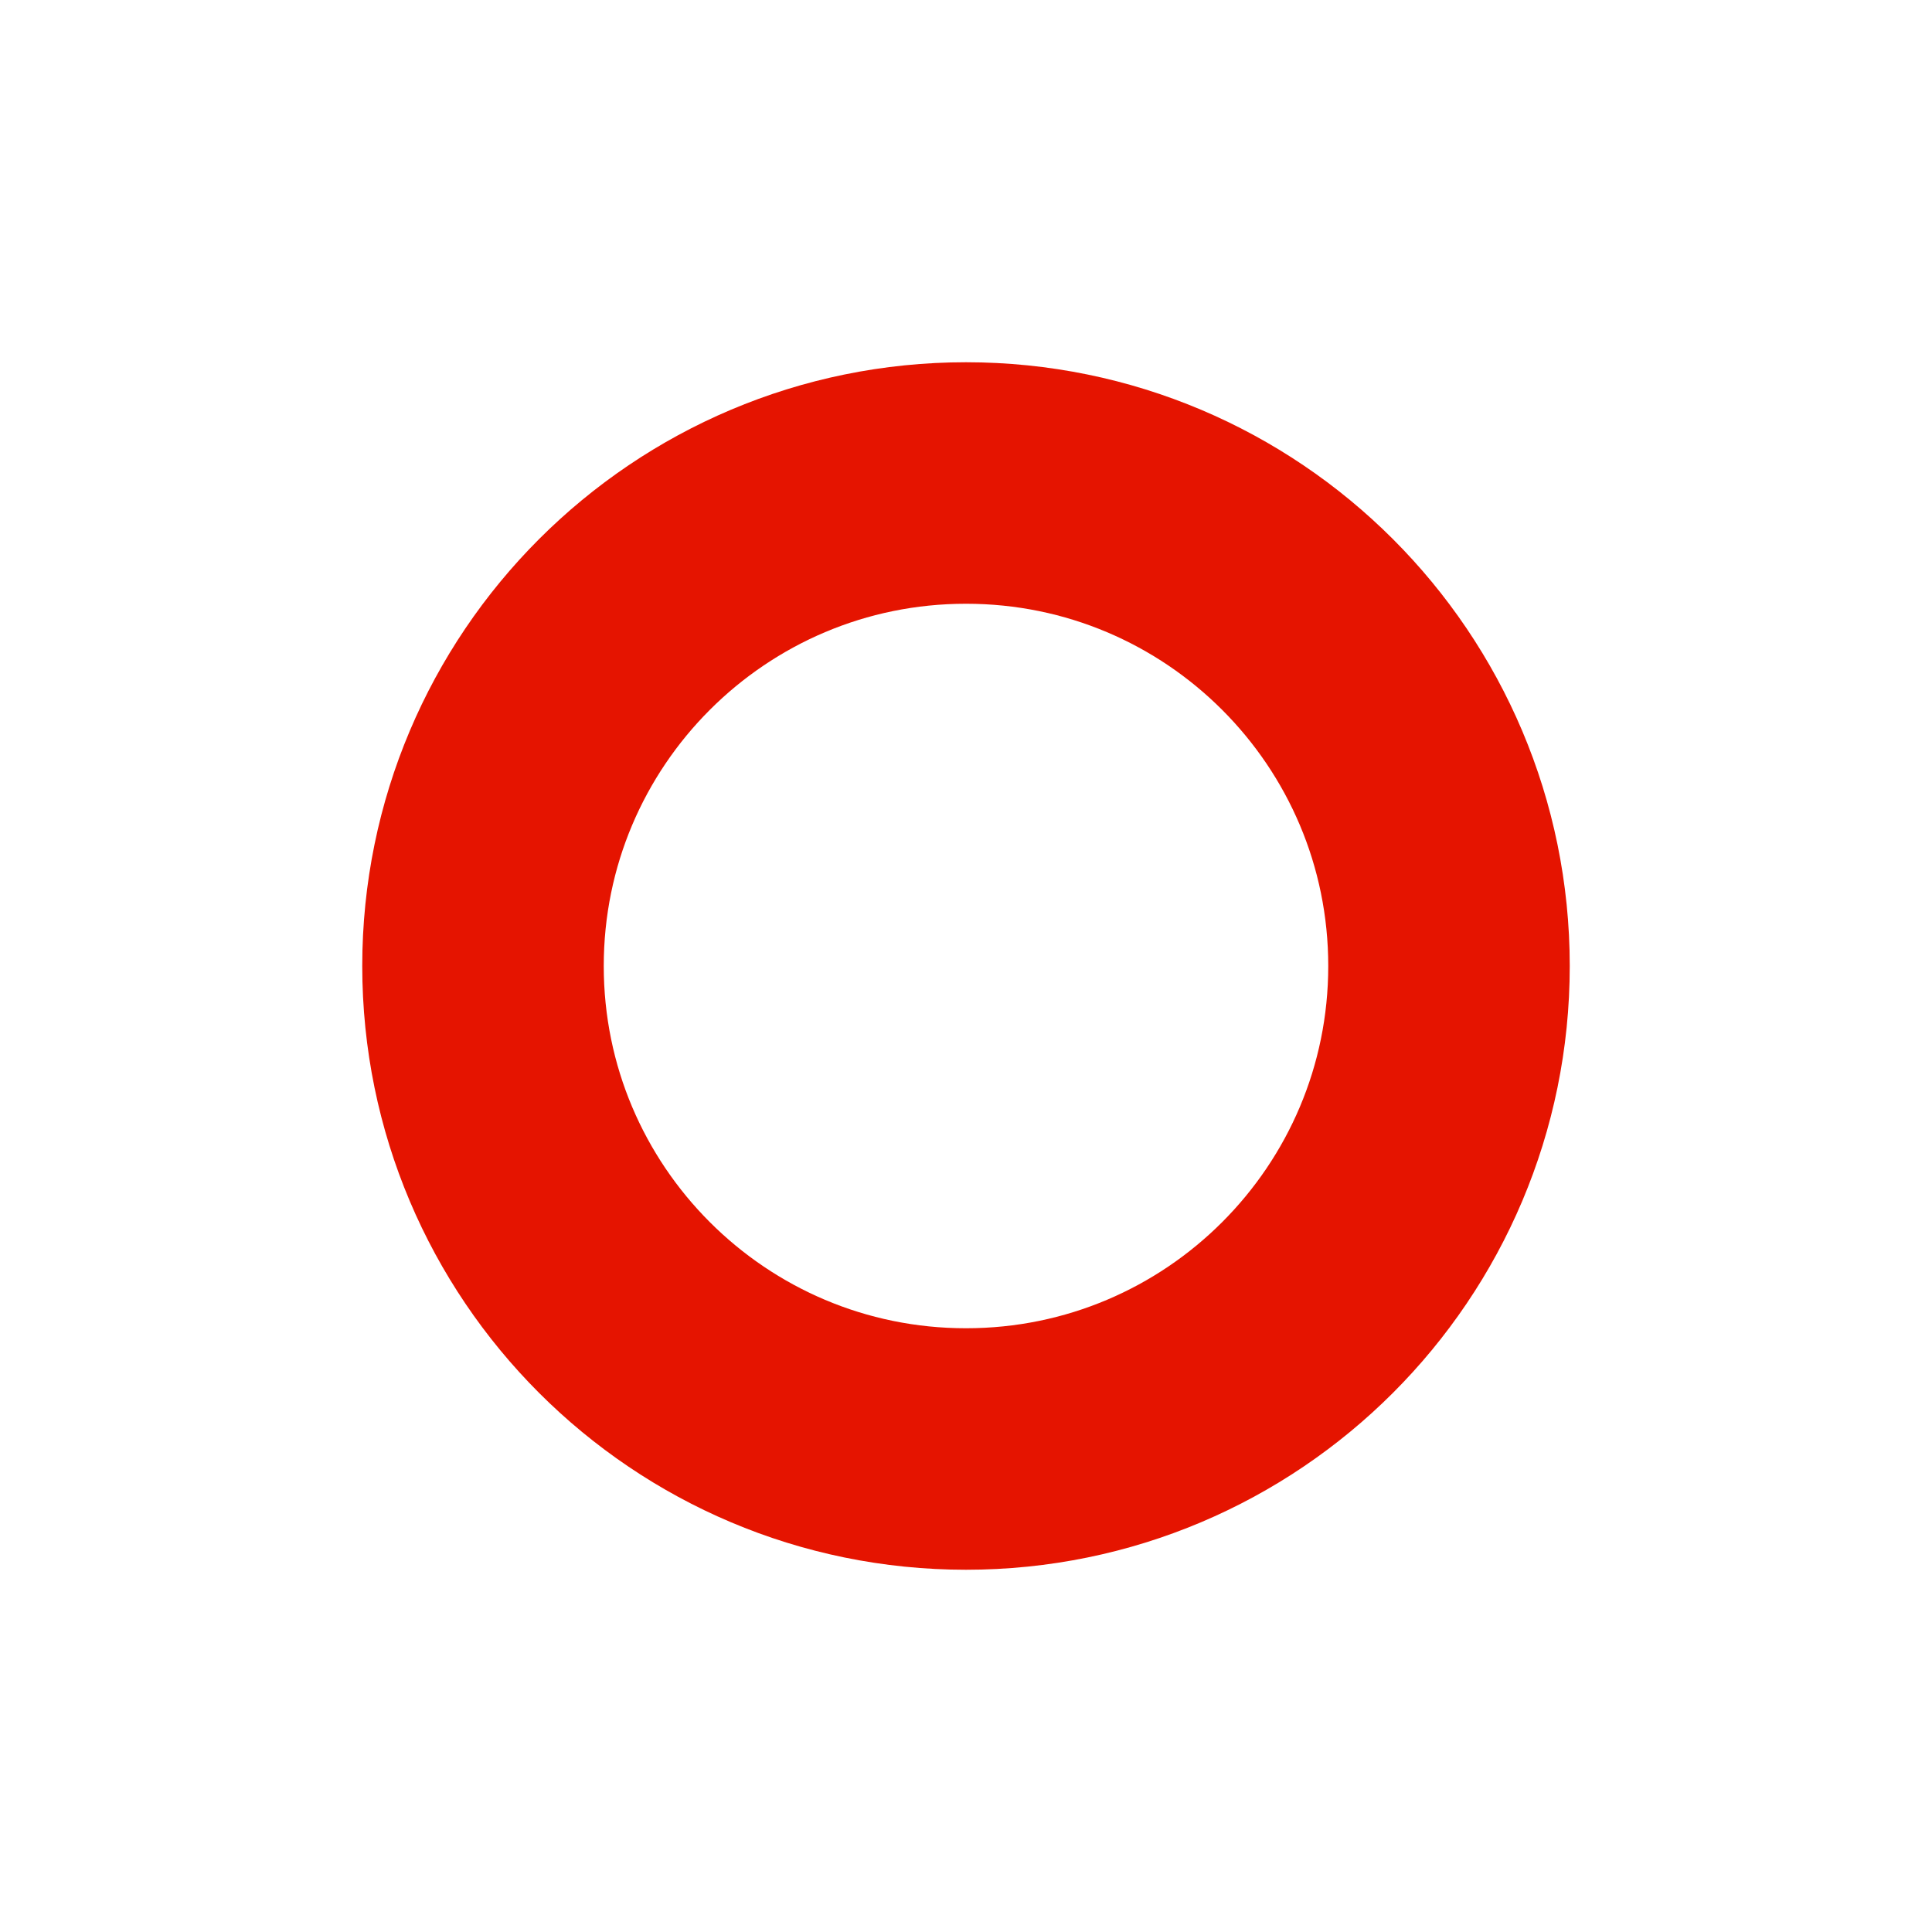
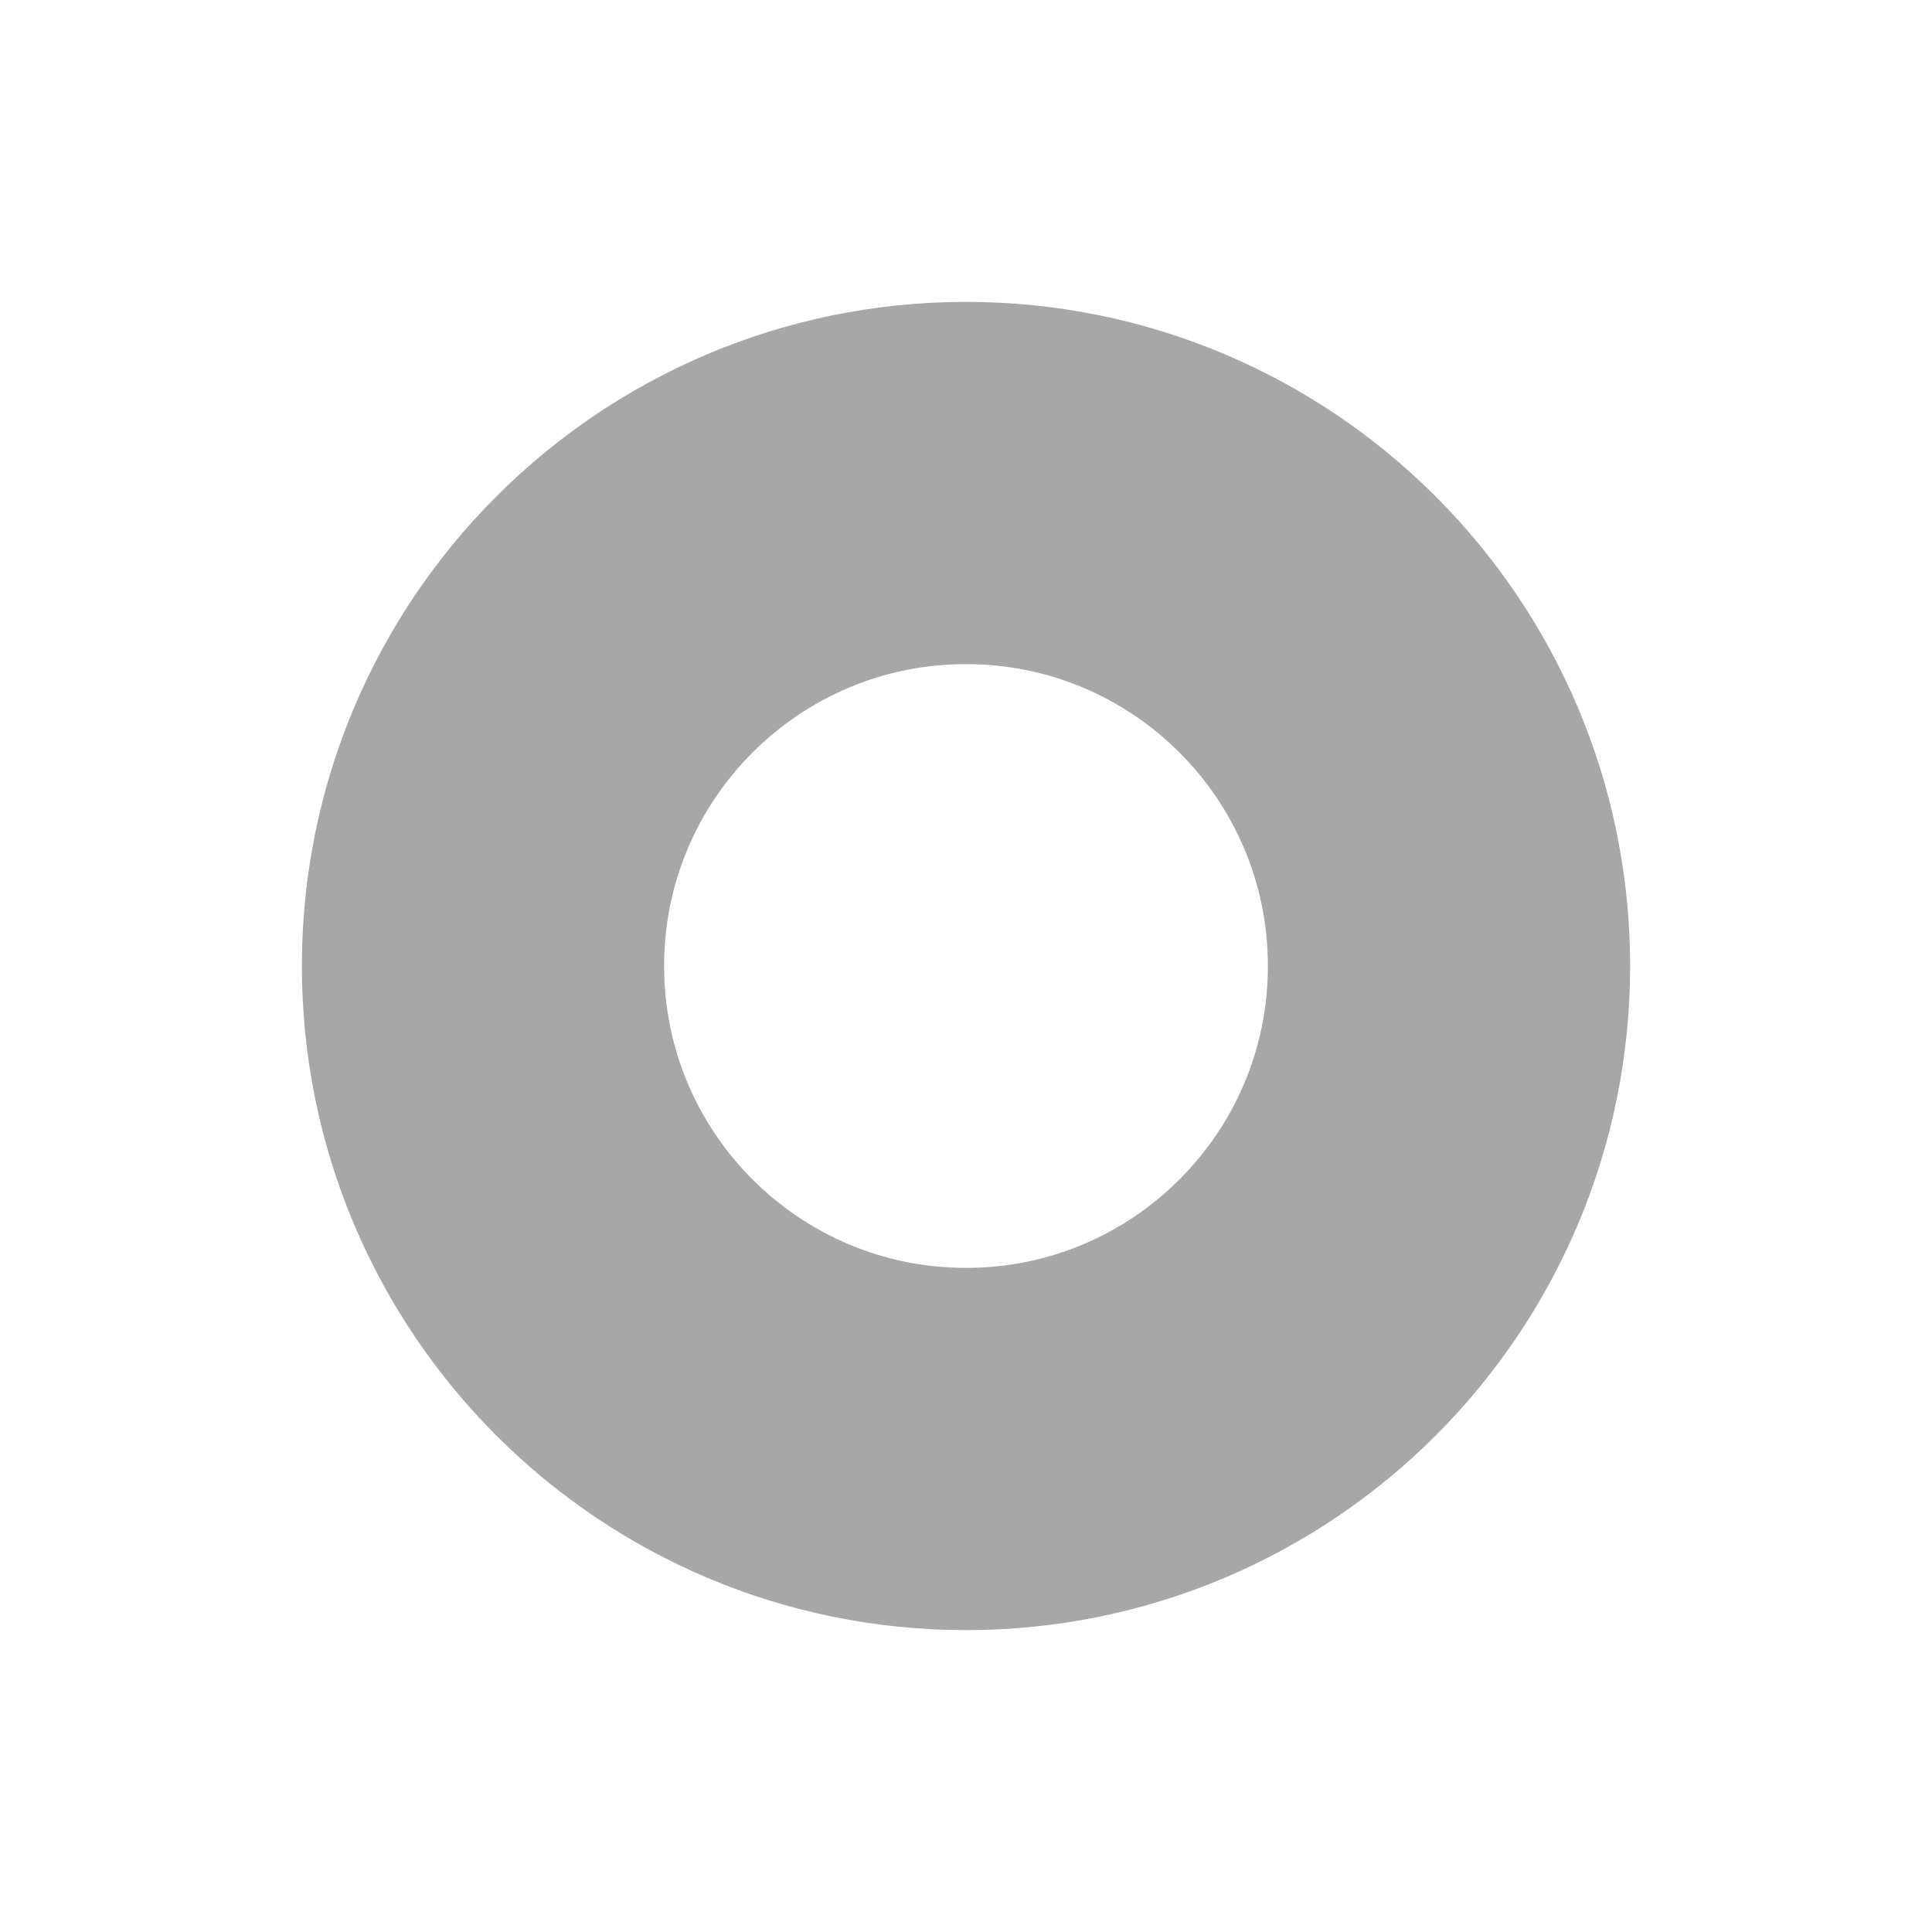
<svg xmlns="http://www.w3.org/2000/svg" width="16" height="16" viewBox="0 0 16 16">
  <g fill="none" fill-rule="evenodd">
-     <g stroke="#E51400" stroke-width="2">
+     <g stroke="#6C6C6C" stroke-width="3" stroke-opacity="0.6">
      <circle cx="8" cy="8" r="4" />
    </g>
  </g>
</svg>
